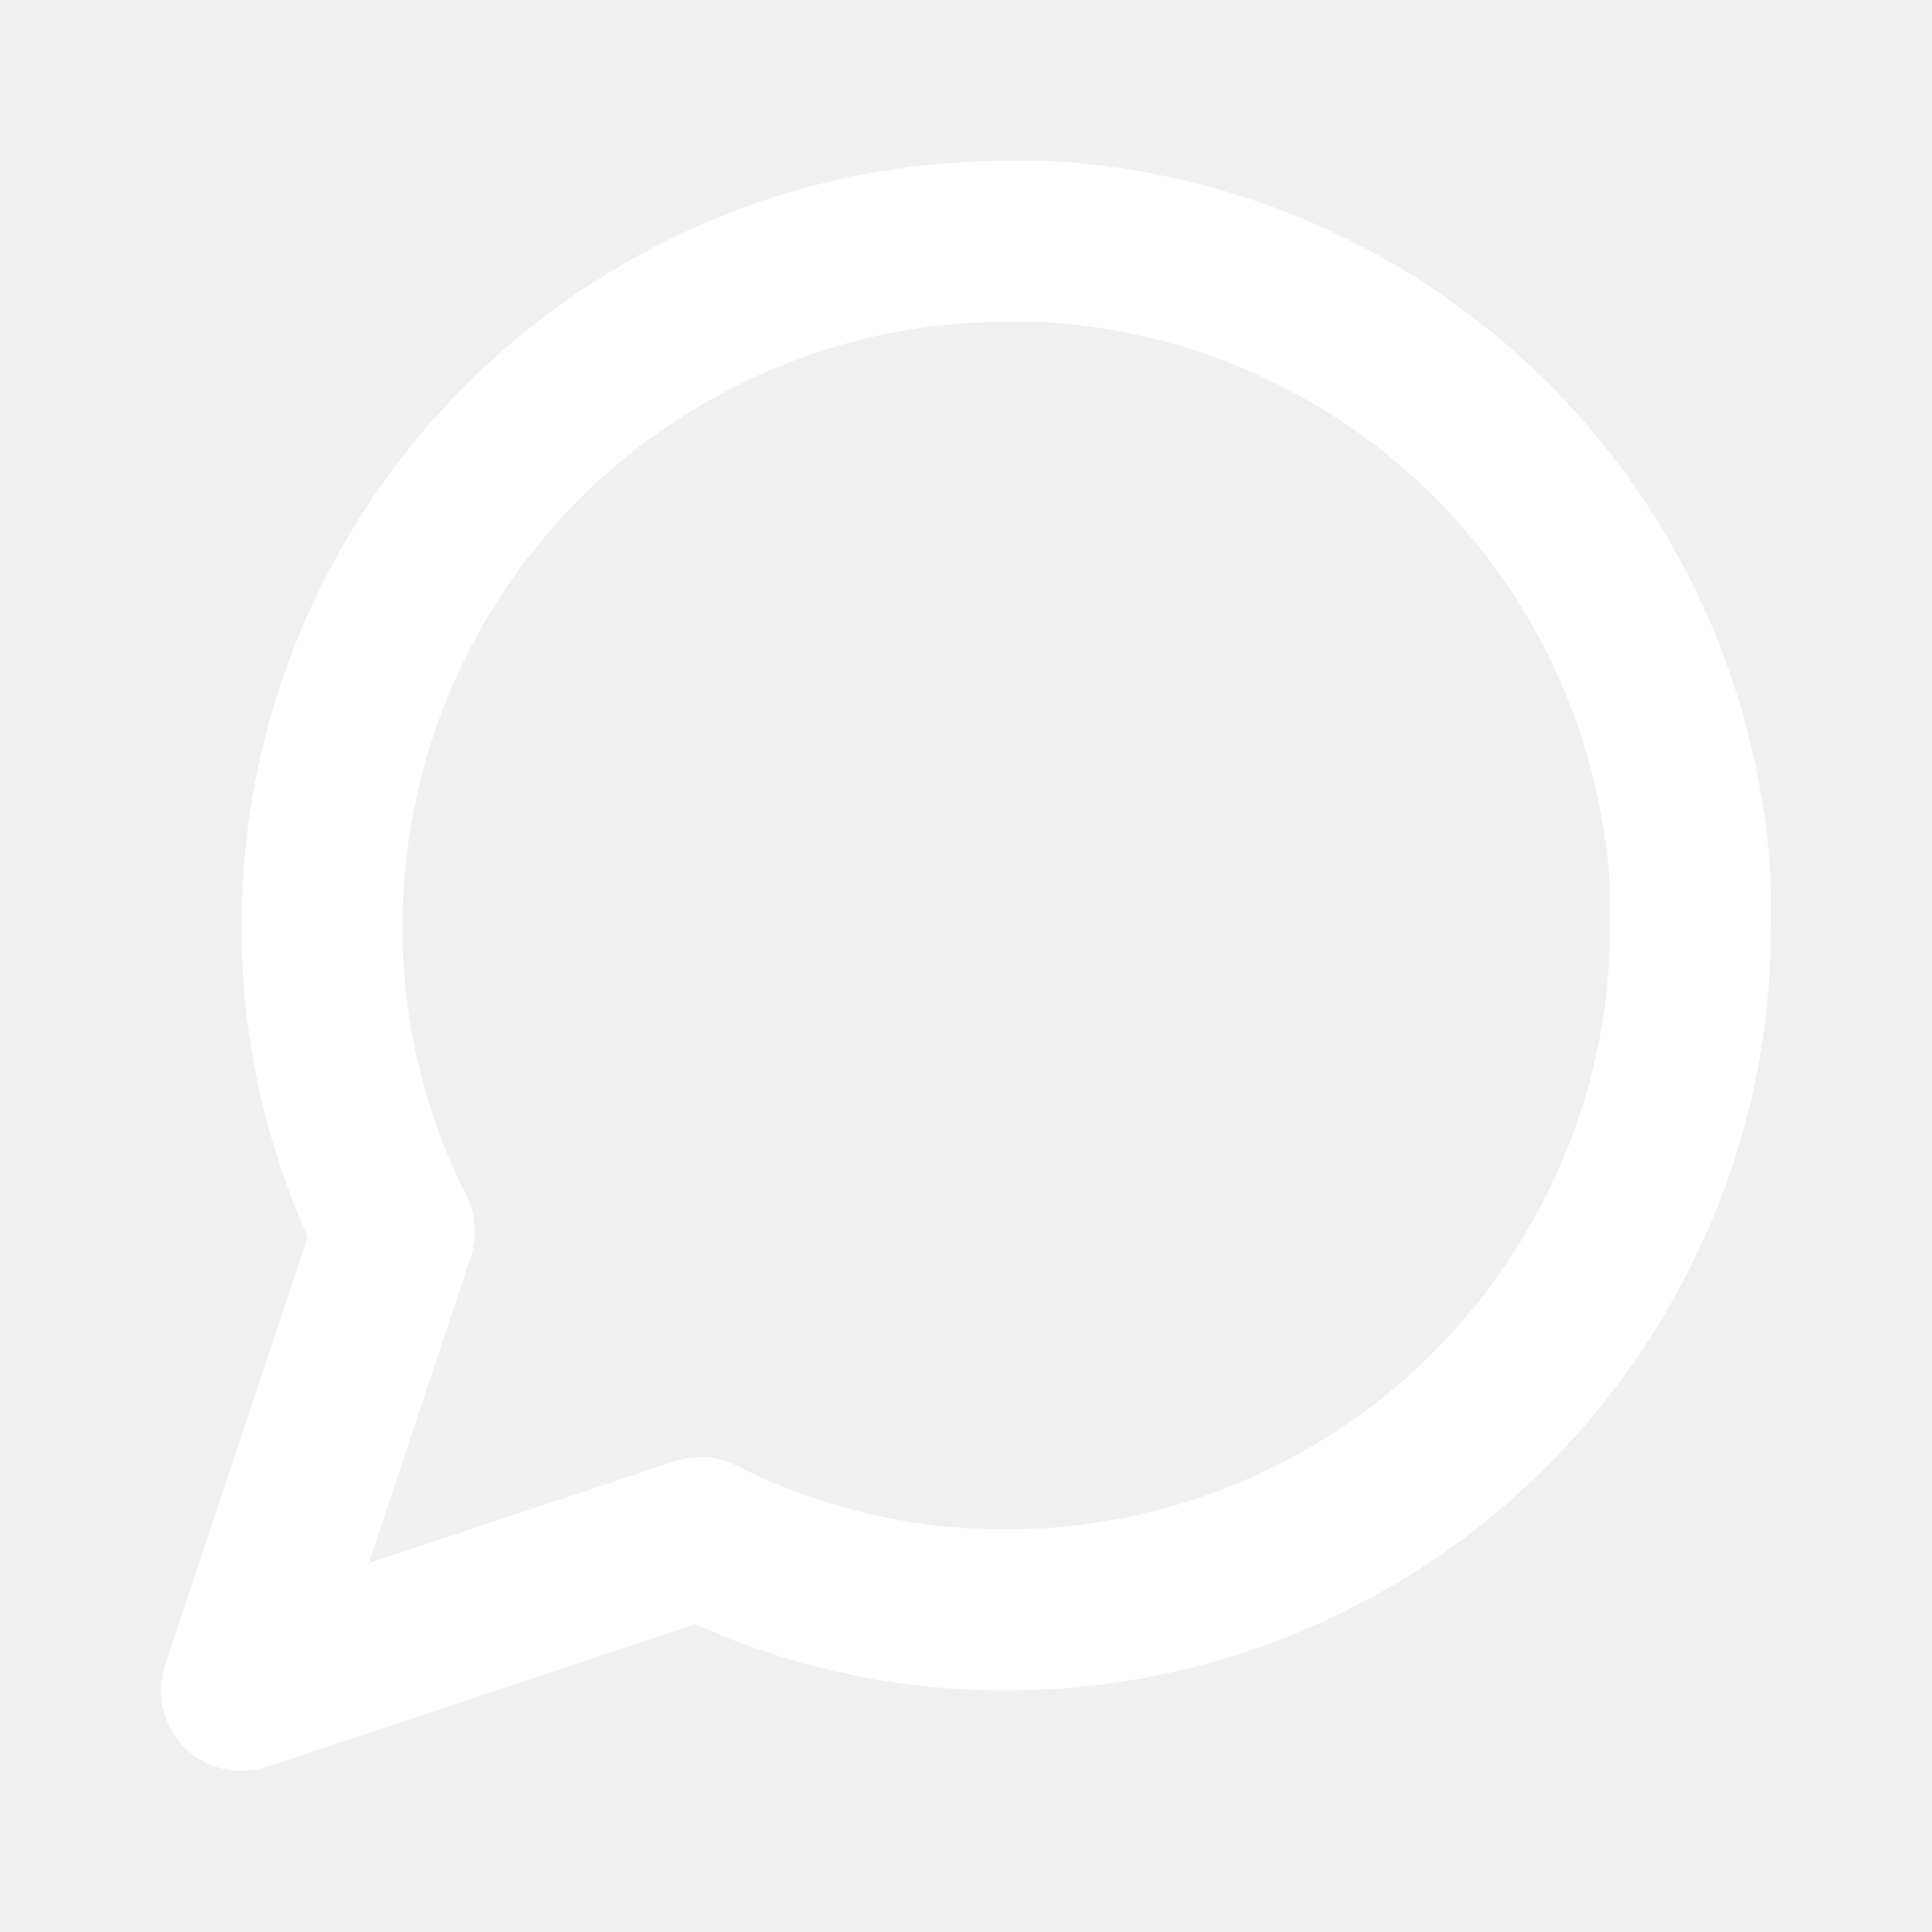
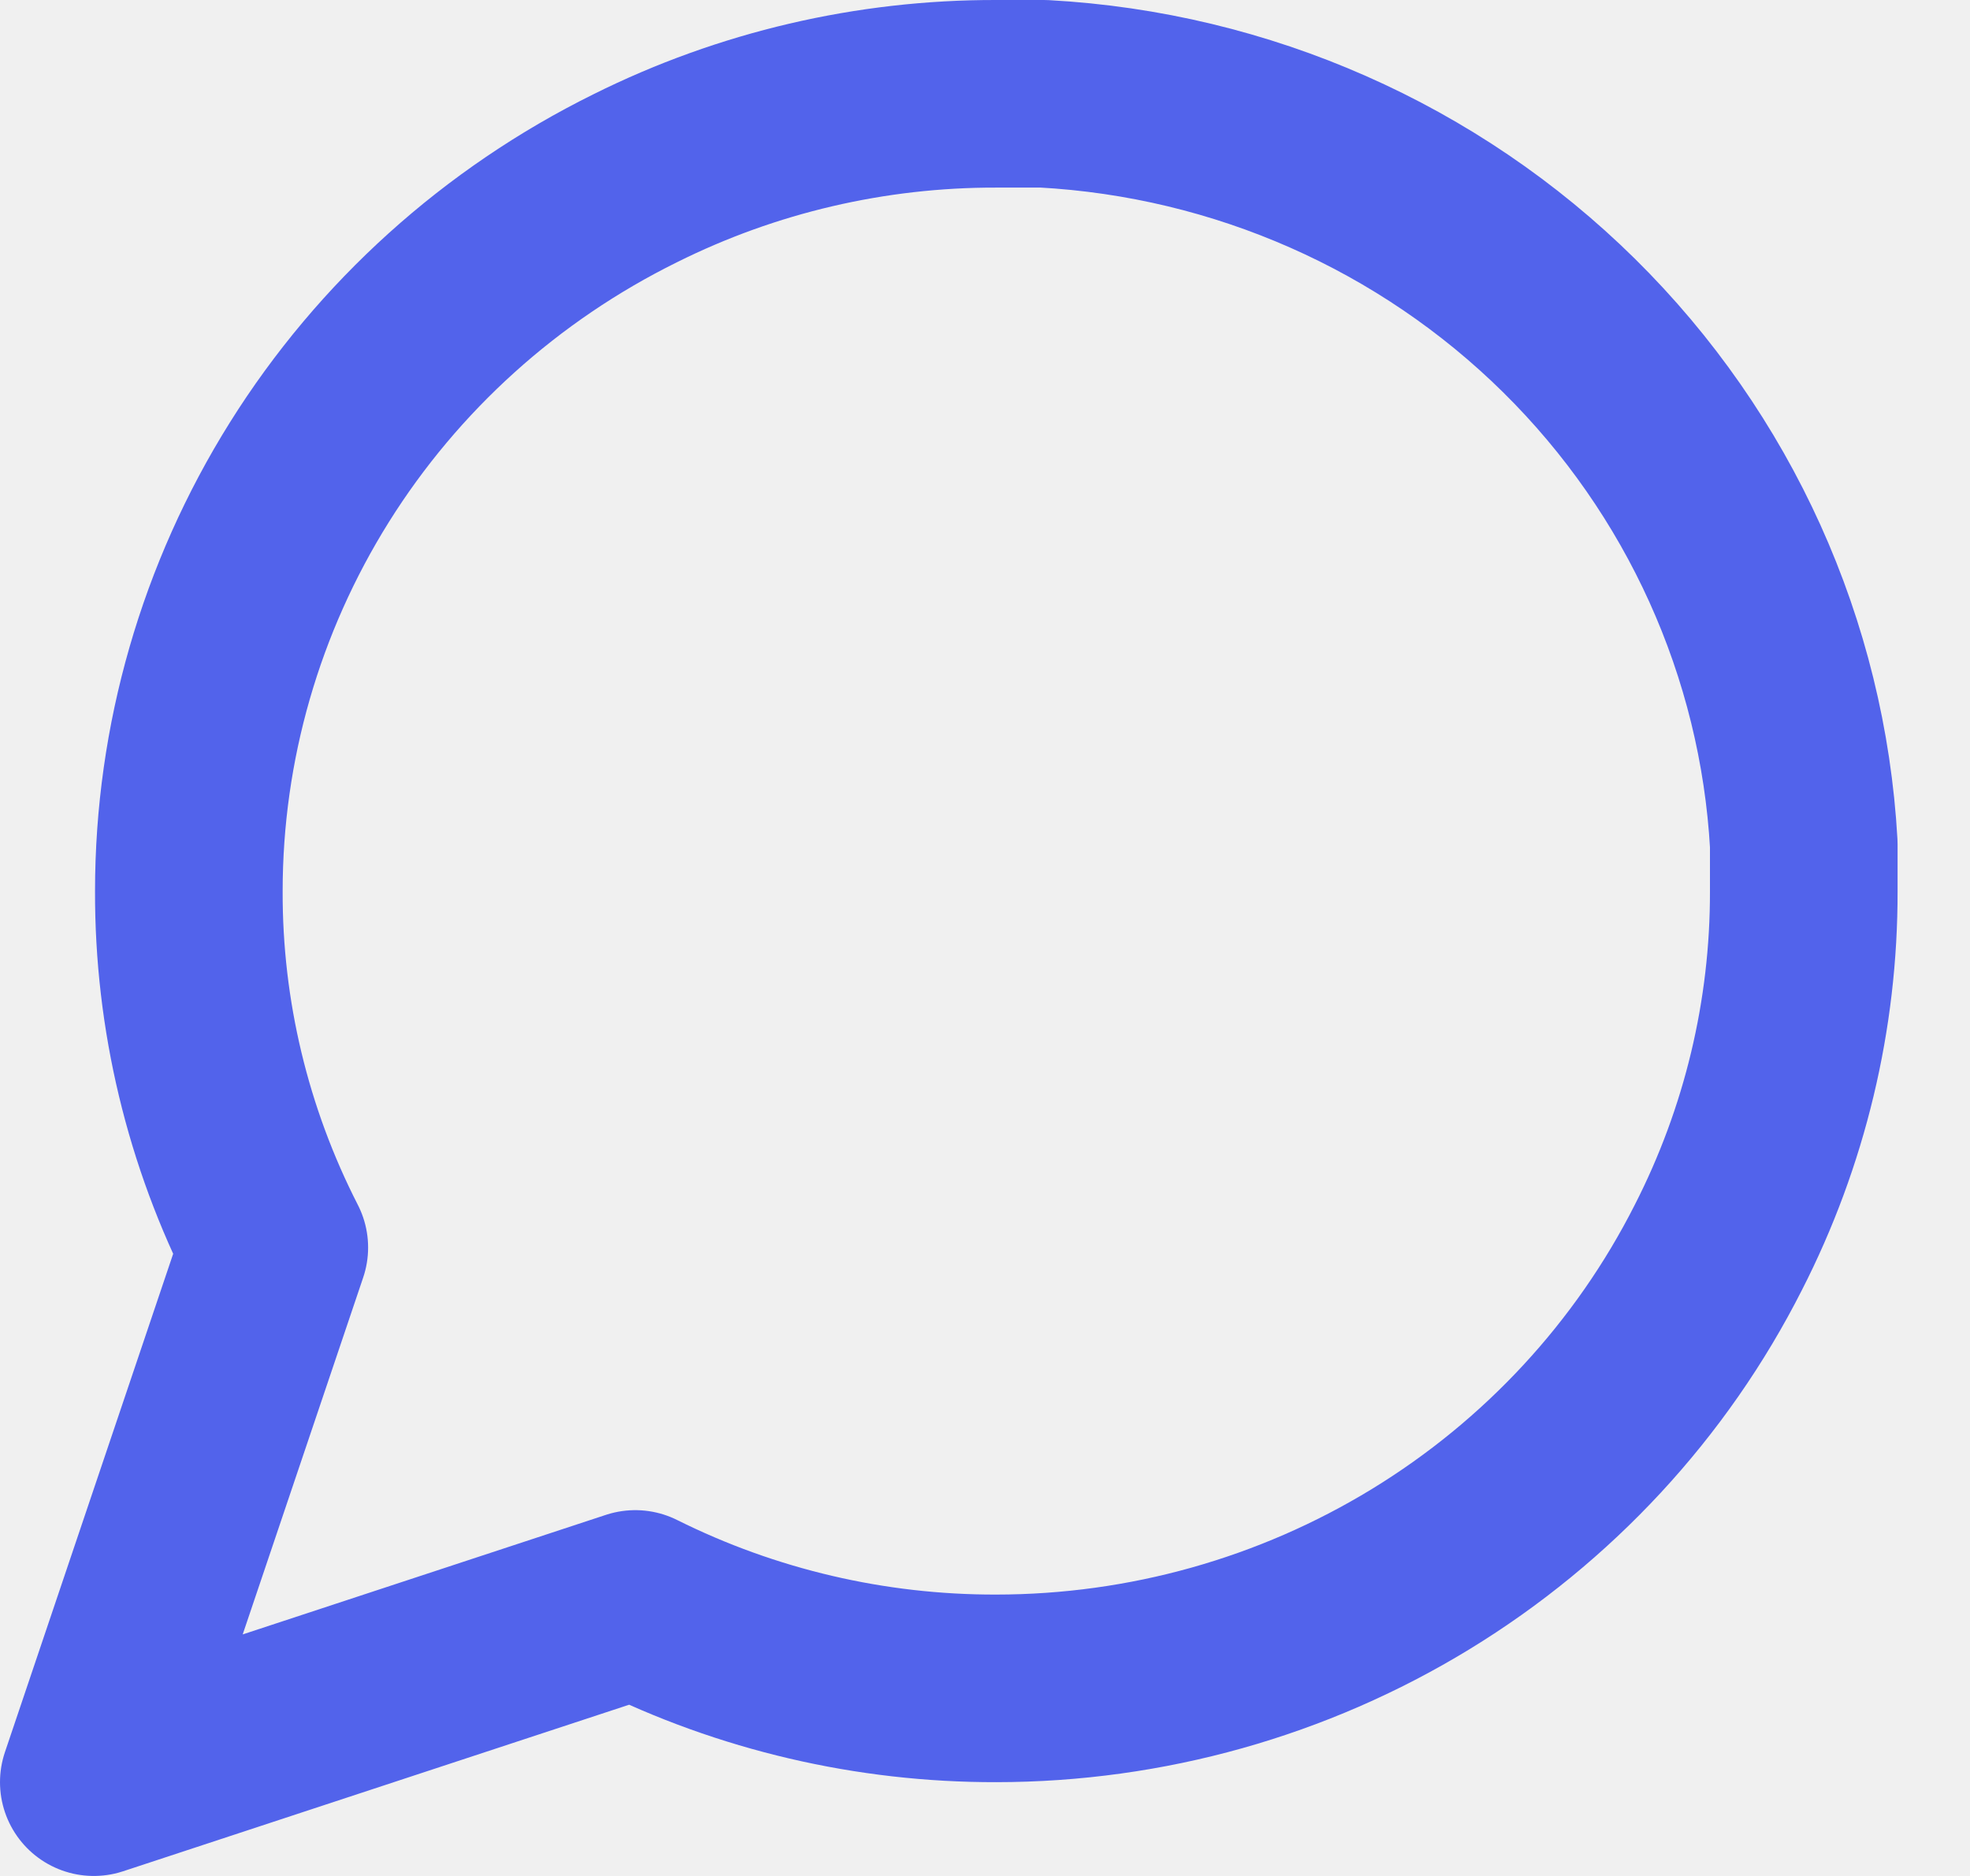
- <svg xmlns="http://www.w3.org/2000/svg" width="100%" height="100%" viewBox="0 0 24 24" version="1.1" xml:space="preserve" style="fill-rule:evenodd;clip-rule:evenodd;stroke-linecap:round;stroke-linejoin:round;">
-   <path d="M21,11.5c0.003,1.32 -0.305,2.622 -0.9,3.8c-0.706,1.412 -1.79,2.599 -3.133,3.429c-1.342,0.83 -2.889,1.27 -4.467,1.271c-1.32,0.003 -2.622,-0.305 -3.8,-0.9l-5.7,1.9l1.9,-5.7c-0.595,-1.178 -0.903,-2.48 -0.9,-3.8c0.001,-1.578 0.441,-3.125 1.271,-4.467c0.83,-1.343 2.017,-2.427 3.429,-3.133c1.178,-0.595 2.48,-0.903 3.8,-0.9l0.5,0c2.084,0.115 4.053,0.995 5.529,2.471c1.476,1.476 2.356,3.445 2.471,5.529l-0,0.5Z" style="fill:none;fill-rule:nonzero;stroke:#fff;stroke-width:2px;" />
+ <svg xmlns="http://www.w3.org/2000/svg" width="21" height="20" viewBox="0 0 21 20" fill="none">
+   <path d="M19.228 9.5C19.231 10.82 18.919 12.122 18.317 13.3C17.602 14.712 16.503 15.899 15.144 16.729C13.785 17.559 12.219 17.999 10.62 18C9.284 18.003 7.965 17.695 6.772 17.1L1 19L2.924 13.3C2.321 12.122 2.009 10.82 2.013 9.5C2.013 7.922 2.459 6.375 3.299 5.033C4.14 3.69 5.343 2.606 6.772 1.9C7.965 1.305 9.284 0.997 10.62 1H11.127C13.237 1.115 15.231 1.995 16.726 3.471C18.221 4.947 19.111 6.916 19.228 9V9.5Z" stroke="#5263EB" stroke-width="2" stroke-linecap="round" stroke-linejoin="round" />
</svg>
